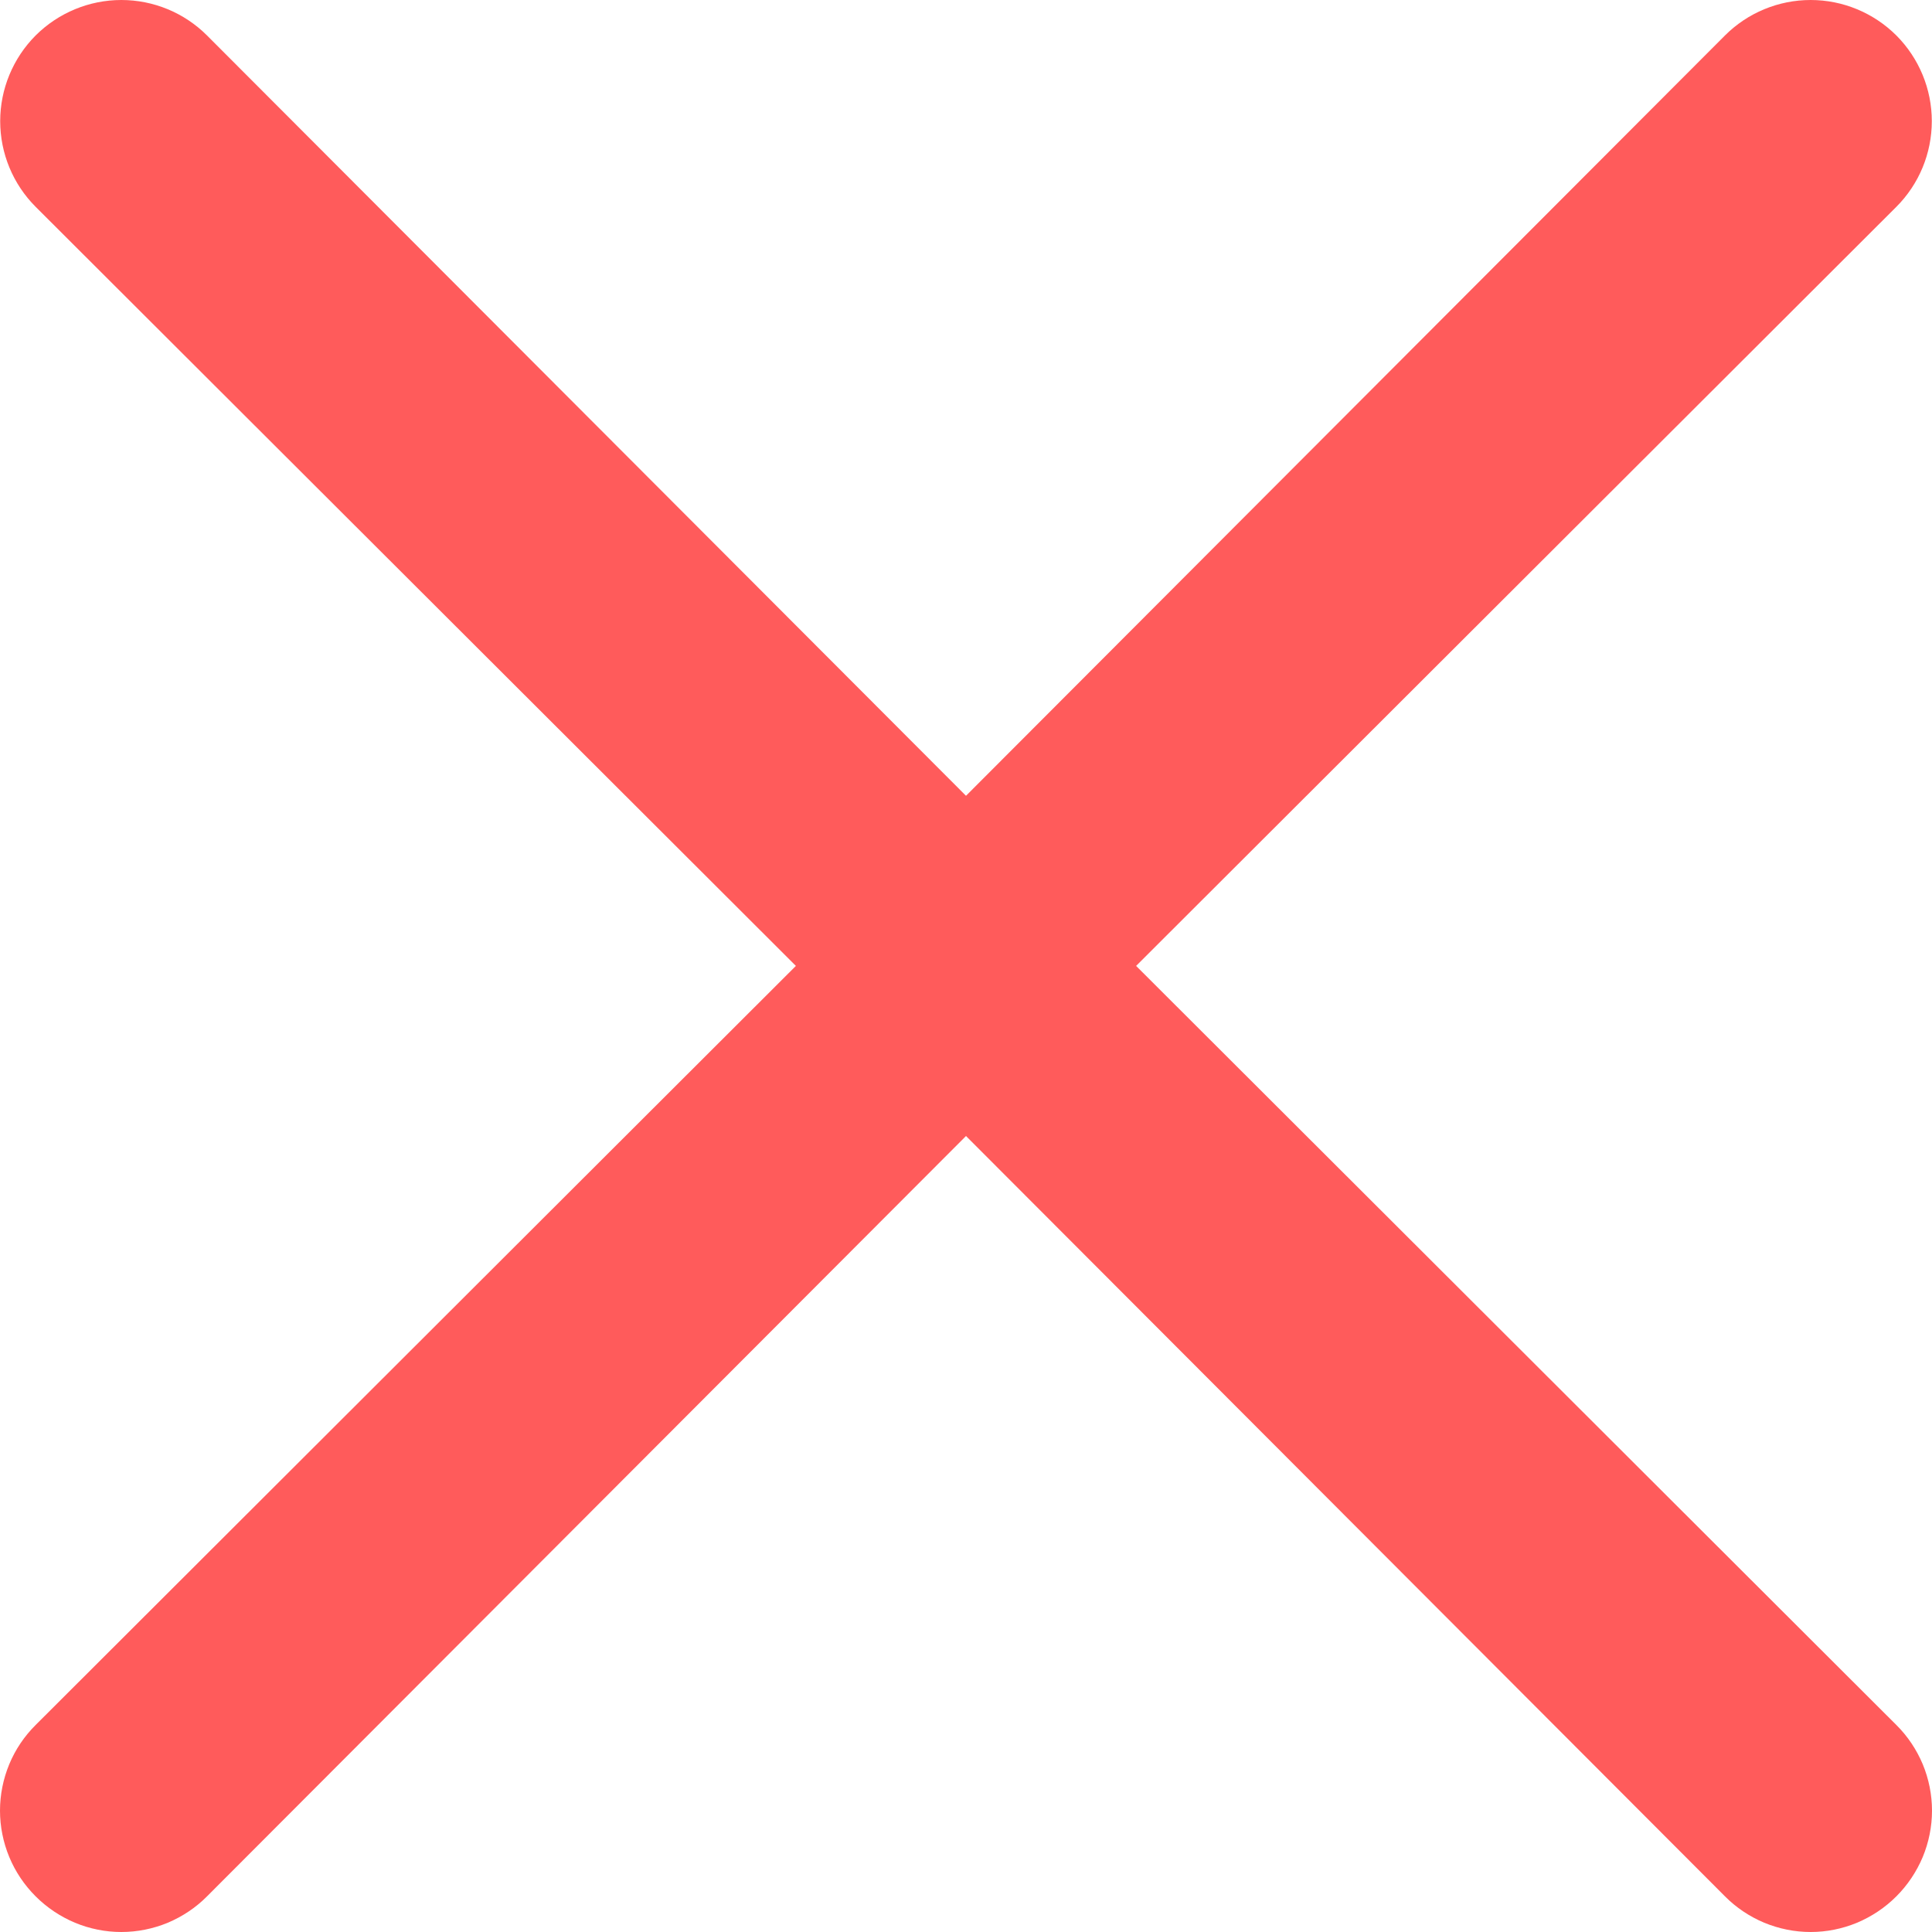
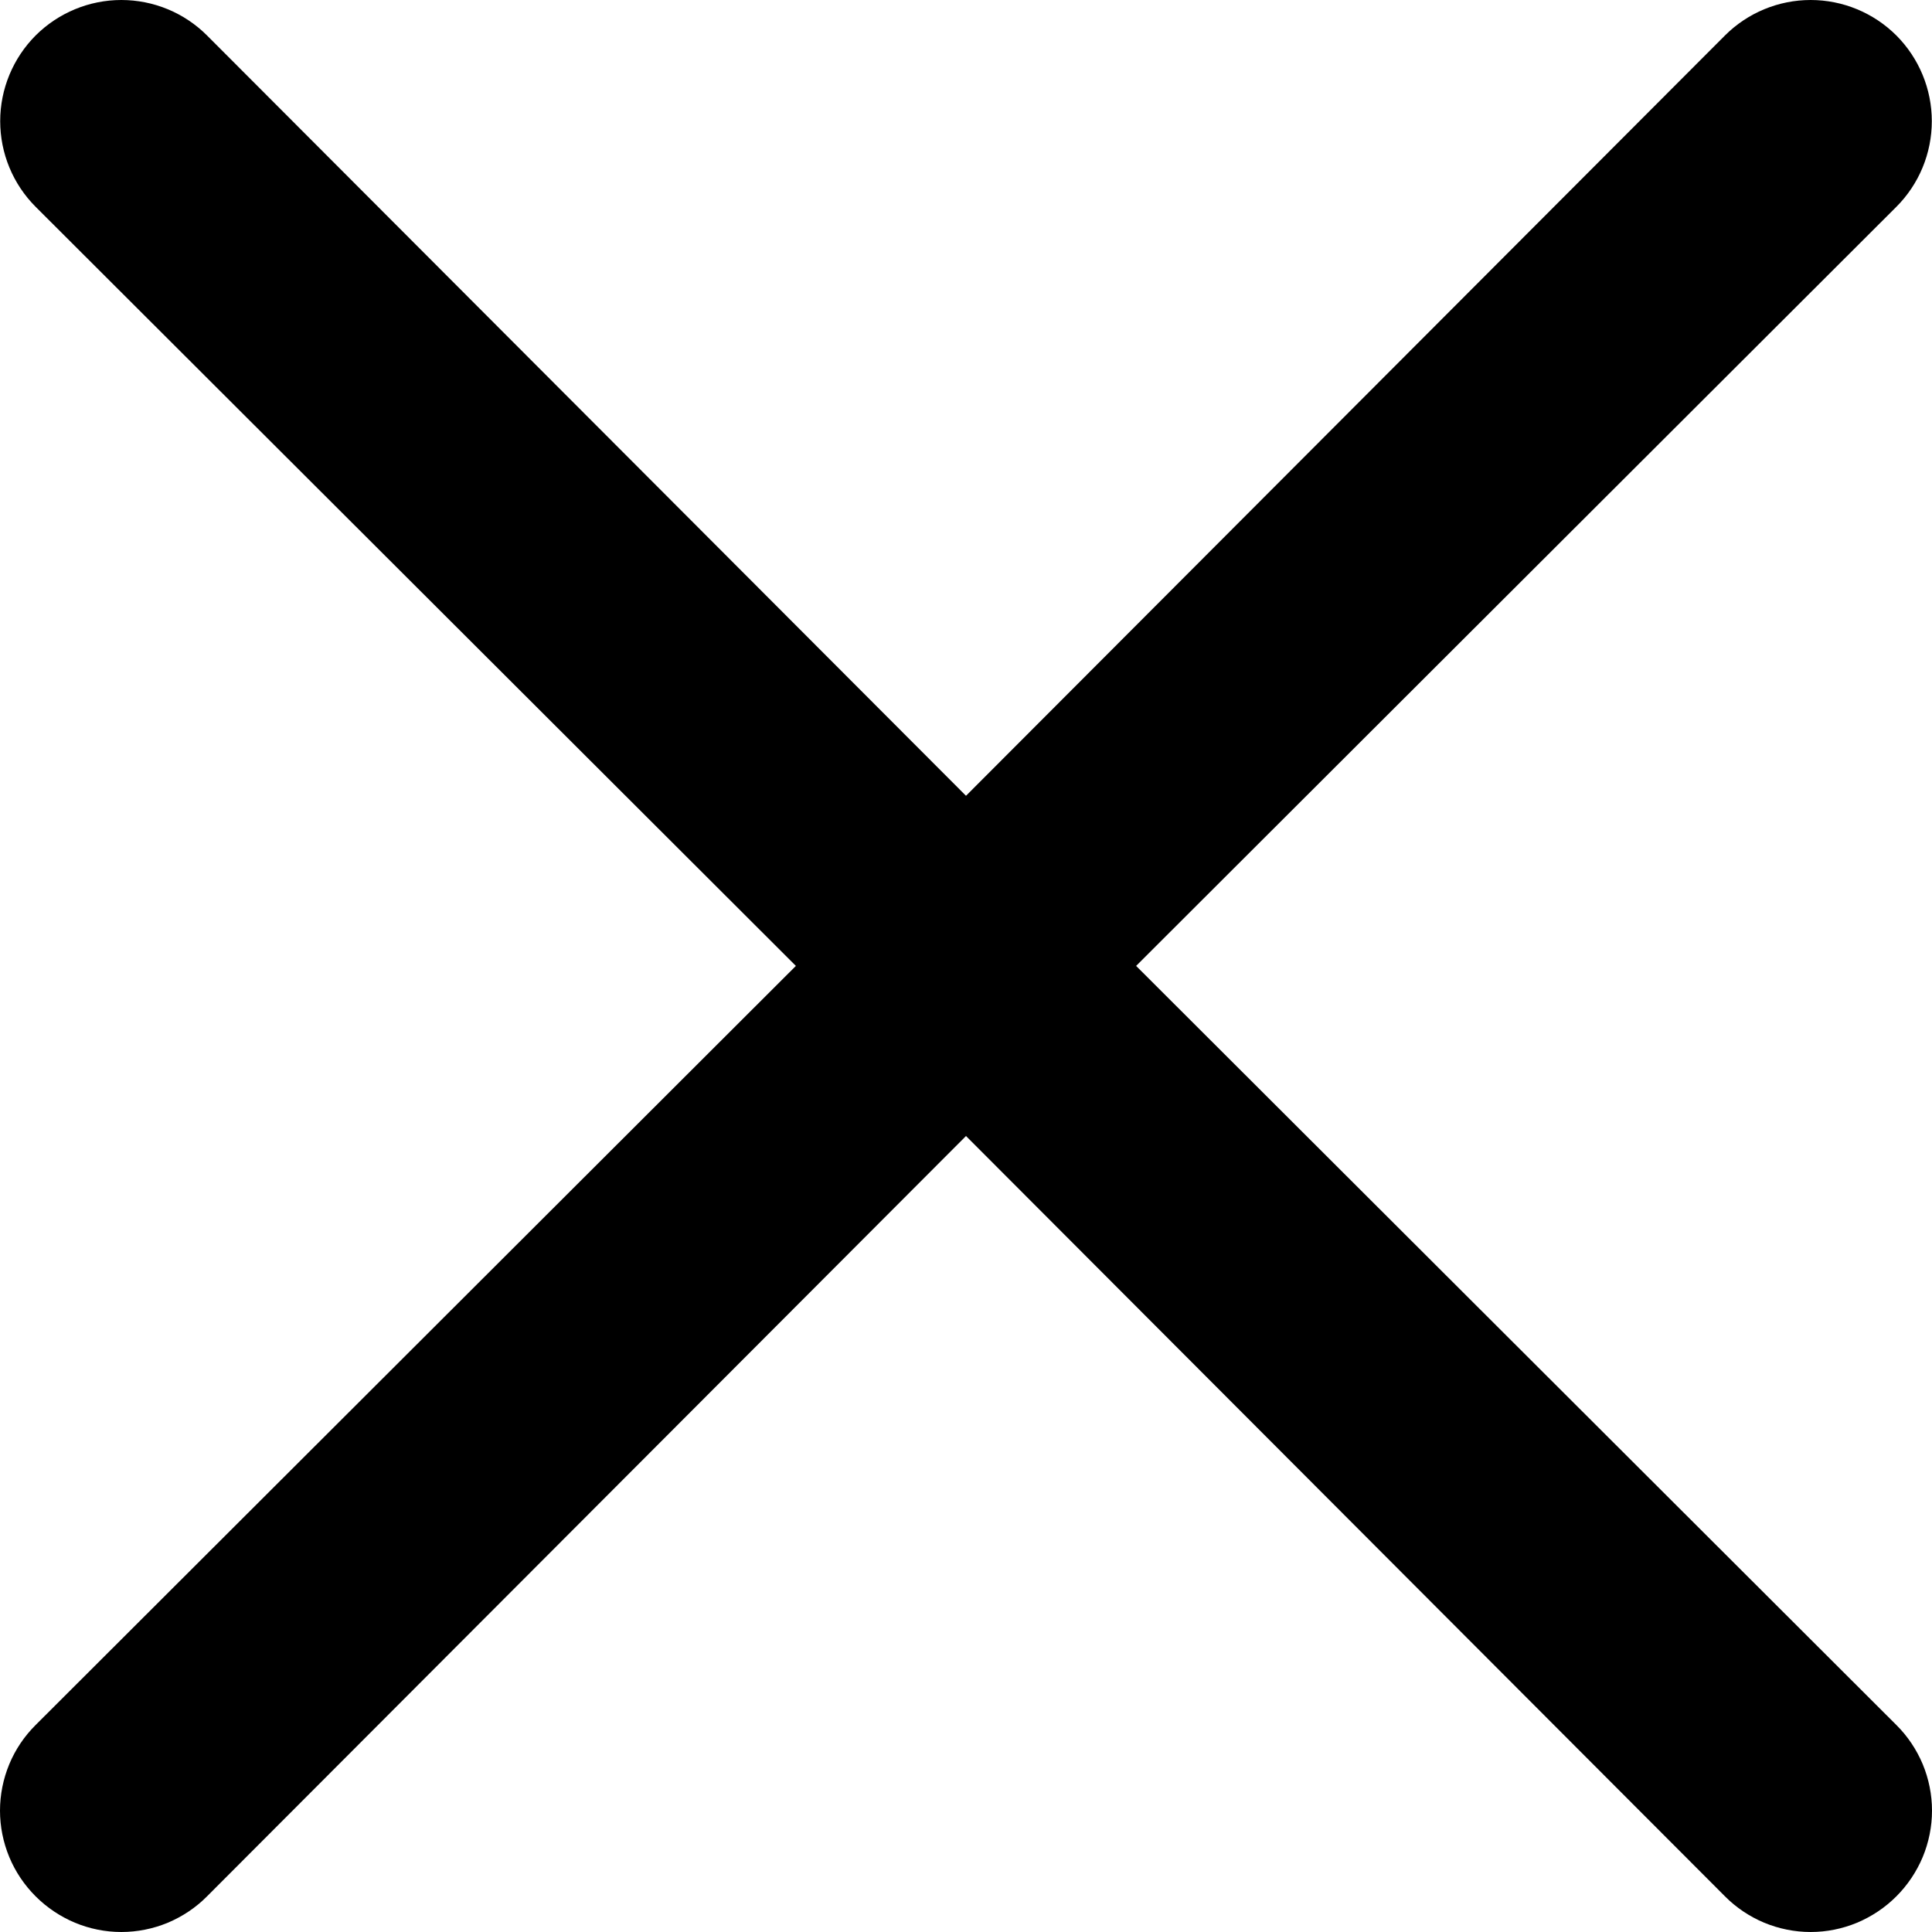
<svg xmlns="http://www.w3.org/2000/svg" width="20" height="20" viewBox="0 0 20 20" fill="none">
-   <path d="M0.369 19.631C0.486 19.748 0.624 19.84 0.776 19.904C0.928 19.967 1.091 20 1.256 20C1.421 20 1.585 19.967 1.737 19.904C1.889 19.84 2.027 19.748 2.143 19.631L10 11.76L17.857 19.631C17.973 19.748 18.111 19.84 18.263 19.904C18.416 19.967 18.579 20 18.744 20C18.909 20 19.072 19.967 19.224 19.904C19.376 19.84 19.514 19.748 19.631 19.631C19.748 19.514 19.84 19.376 19.904 19.224C19.967 19.072 20 18.908 20 18.744C20 18.579 19.967 18.415 19.904 18.263C19.84 18.111 19.748 17.973 19.631 17.857L11.761 9.999L19.631 2.141C19.866 1.906 19.998 1.587 19.998 1.254C19.998 0.922 19.866 0.603 19.631 0.367C19.395 0.132 19.076 0 18.744 0C18.411 0 18.092 0.132 17.857 0.367L10 8.238L2.143 0.367C1.908 0.132 1.589 2.95361e-07 1.256 2.97839e-07C0.924 3.00318e-07 0.605 0.132 0.369 0.367C0.134 0.603 0.002 0.922 0.002 1.254C0.002 1.587 0.134 1.906 0.369 2.141L8.239 9.999L0.369 17.857C0.252 17.973 0.159 18.111 0.096 18.263C0.033 18.415 0 18.579 0 18.744C0 18.908 0.033 19.072 0.096 19.224C0.159 19.376 0.252 19.514 0.369 19.631Z" fill="#FF5B5B" />
+   <path d="M0.369 19.631C0.486 19.748 0.624 19.84 0.776 19.904C0.928 19.967 1.091 20 1.256 20C1.421 20 1.585 19.967 1.737 19.904C1.889 19.84 2.027 19.748 2.143 19.631L10 11.76L17.857 19.631C17.973 19.748 18.111 19.84 18.263 19.904C18.416 19.967 18.579 20 18.744 20C18.909 20 19.072 19.967 19.224 19.904C19.376 19.84 19.514 19.748 19.631 19.631C19.748 19.514 19.84 19.376 19.904 19.224C19.967 19.072 20 18.908 20 18.744C20 18.579 19.967 18.415 19.904 18.263C19.84 18.111 19.748 17.973 19.631 17.857L11.761 9.999L19.631 2.141C19.866 1.906 19.998 1.587 19.998 1.254C19.998 0.922 19.866 0.603 19.631 0.367C19.395 0.132 19.076 0 18.744 0C18.411 0 18.092 0.132 17.857 0.367L10 8.238L2.143 0.367C1.908 0.132 1.589 2.95361e-07 1.256 2.97839e-07C0.924 3.00318e-07 0.605 0.132 0.369 0.367C0.134 0.603 0.002 0.922 0.002 1.254C0.002 1.587 0.134 1.906 0.369 2.141L8.239 9.999L0.369 17.857C0.252 17.973 0.159 18.111 0.096 18.263C0.033 18.415 0 18.579 0 18.744C0 18.908 0.033 19.072 0.096 19.224C0.159 19.376 0.252 19.514 0.369 19.631Z" fill="#000" />
</svg>
